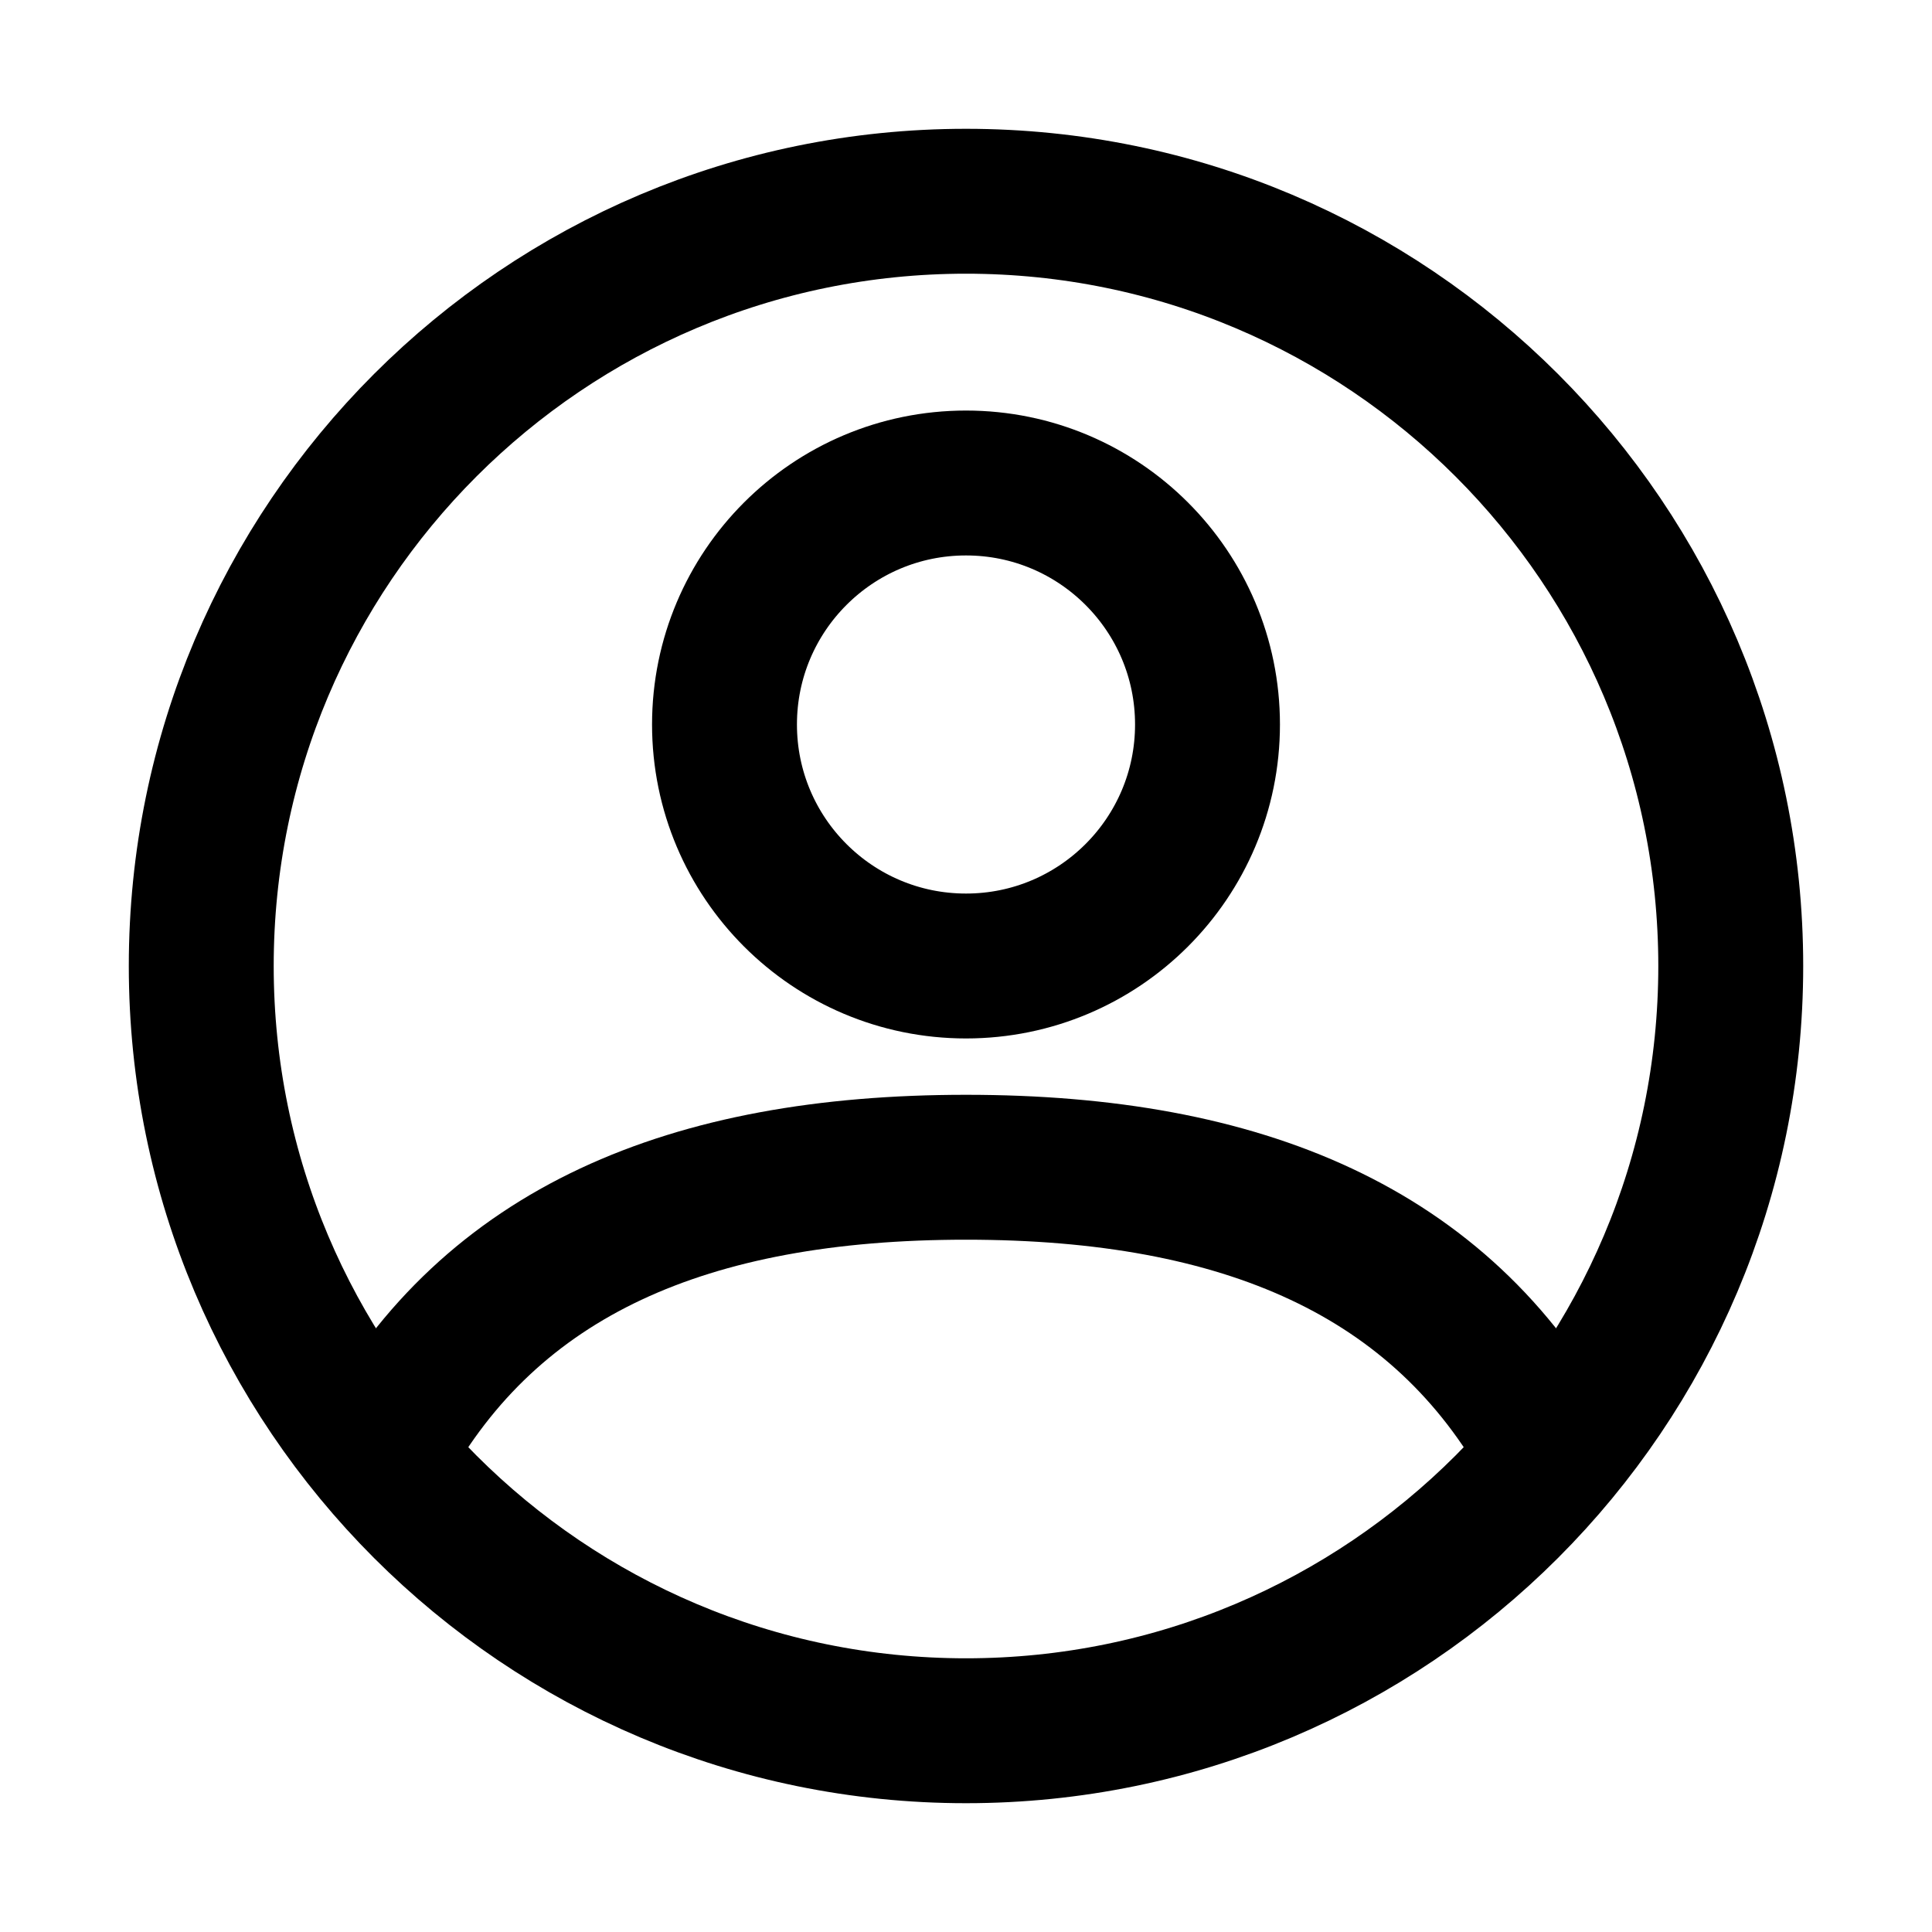
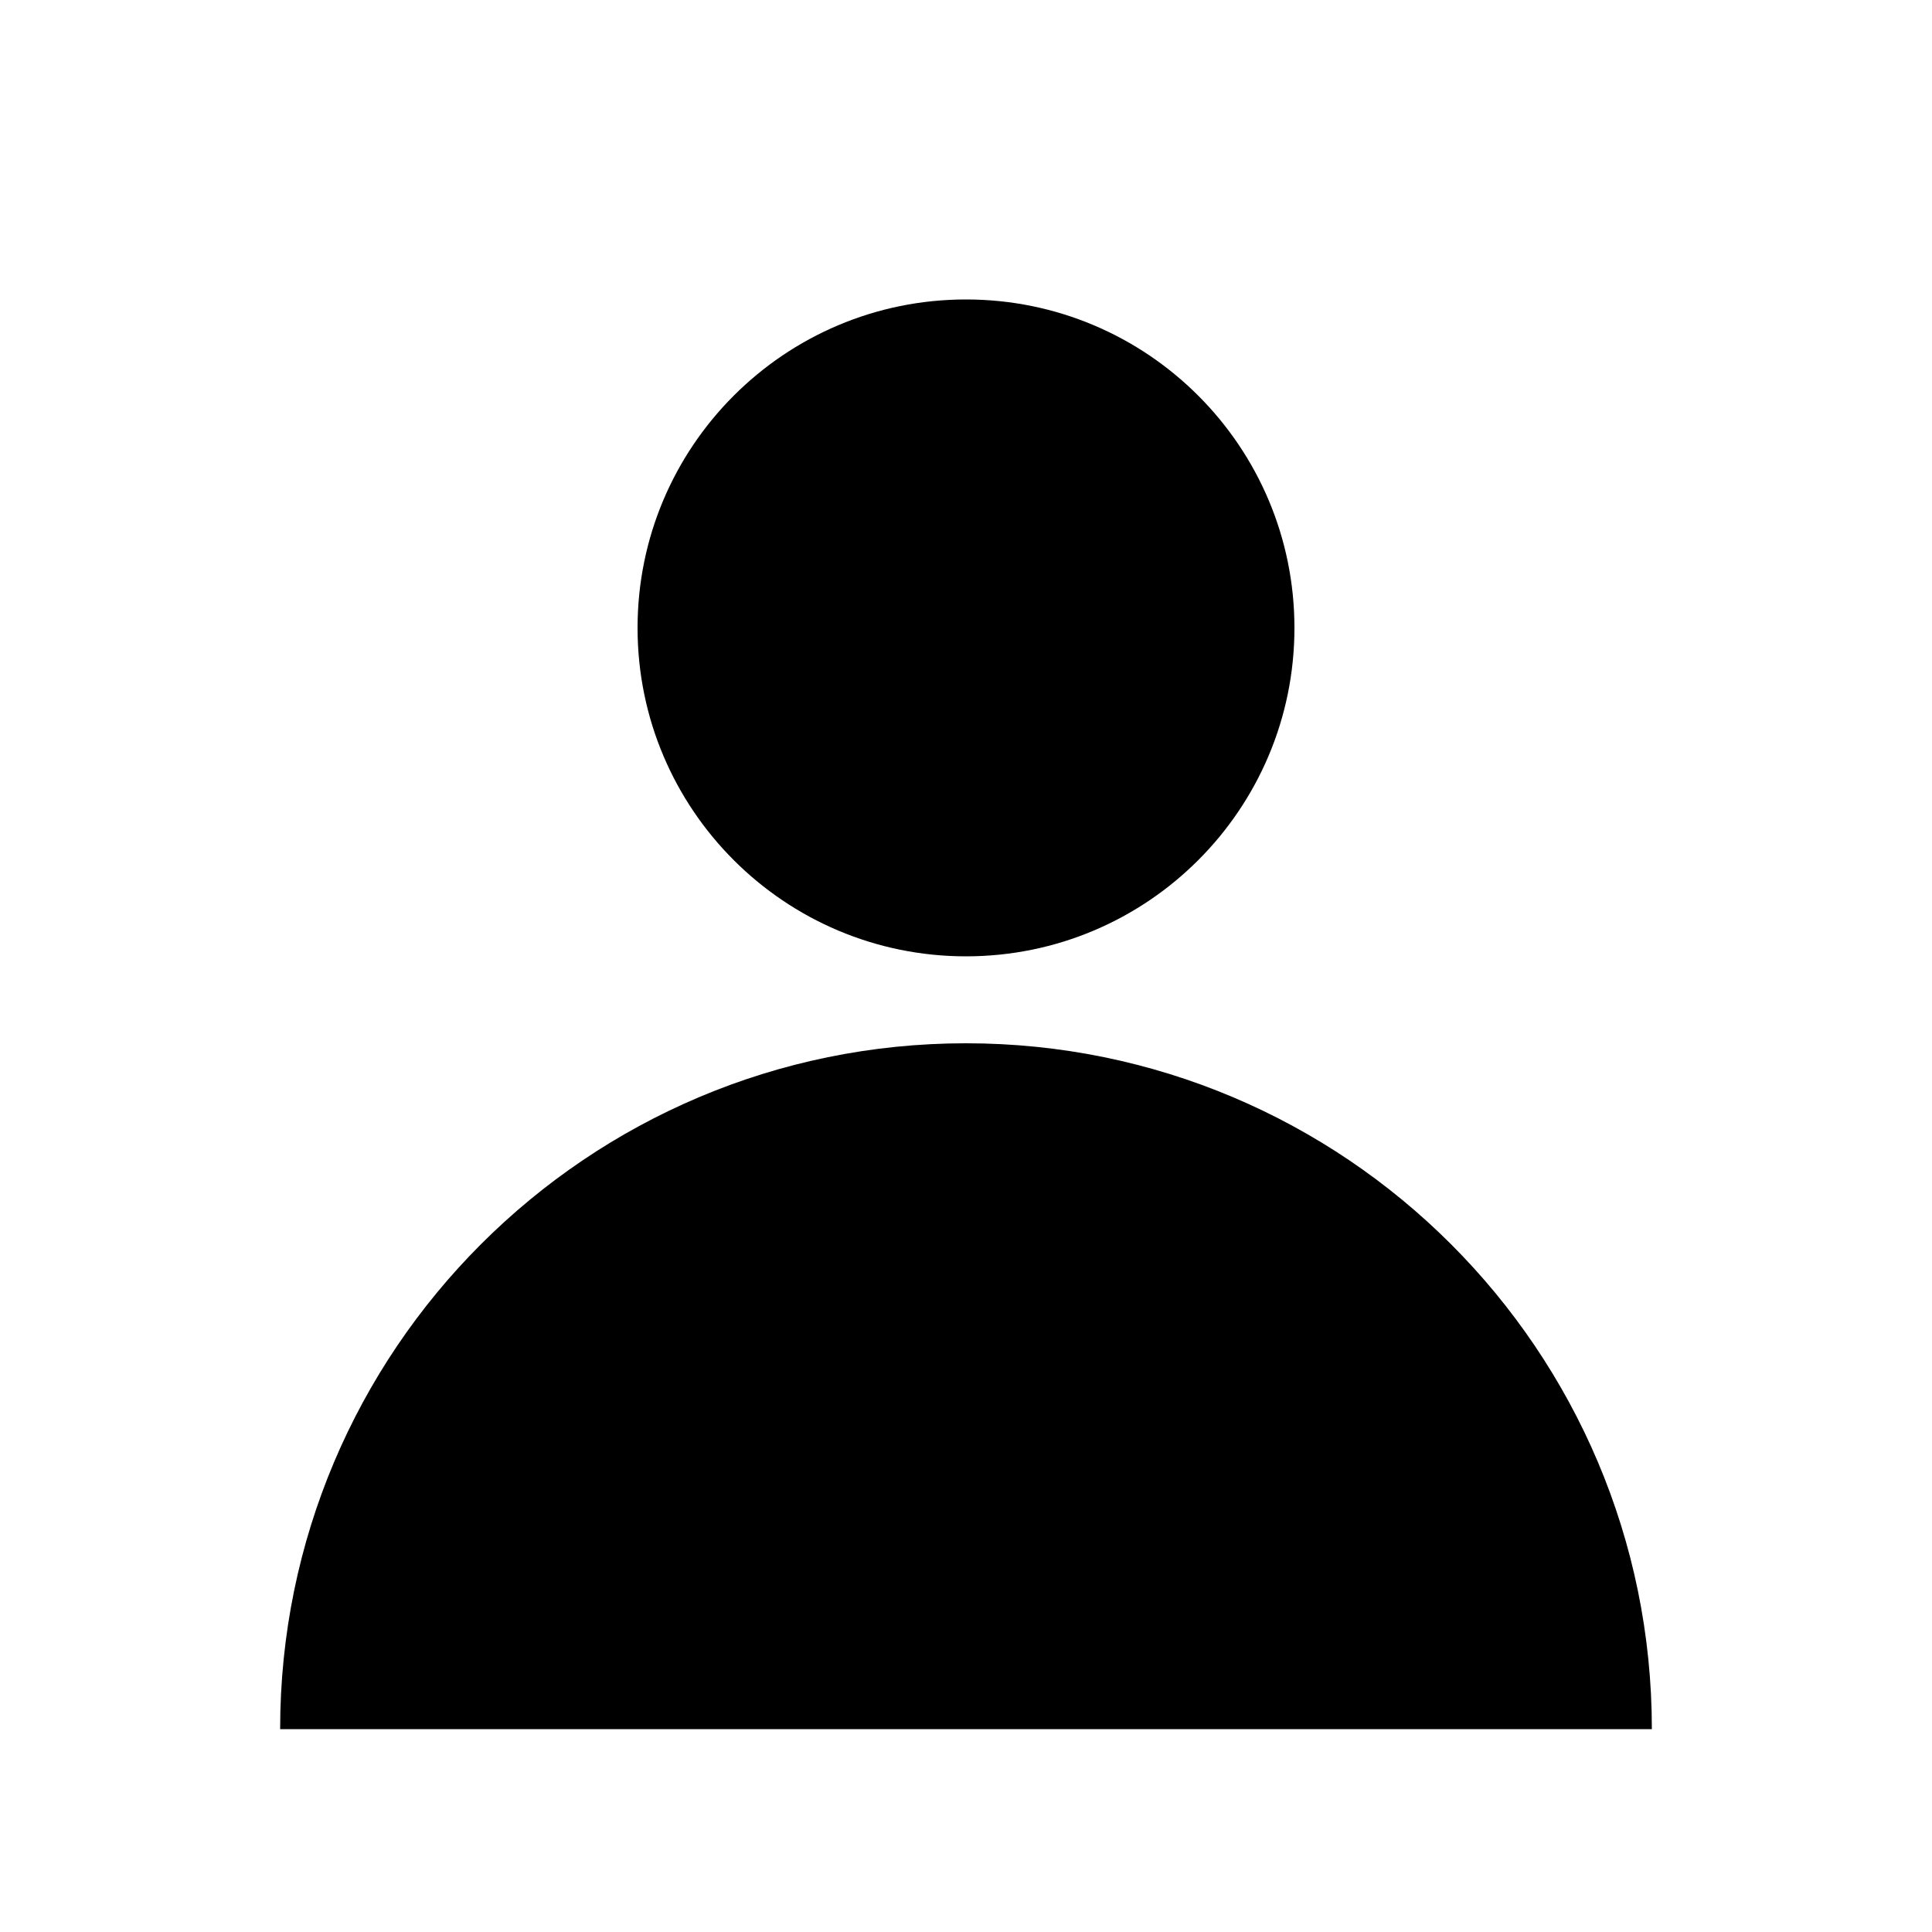
- <svg xmlns="http://www.w3.org/2000/svg" width="24" height="24" viewBox="0 0 24 24" fill="none" stroke="#000" stroke-width="1.8" stroke-linecap="round" stroke-linejoin="round">
-   <circle cx="12" cy="12" r="9.5" />
-   <circle cx="12" cy="9" r="3" />
-   <path d="M4.75 18c1.35-2.45 3.8-3.5 7.25-3.5s5.9 1.05 7.25 3.5" />
+ <svg xmlns="http://www.w3.org/2000/svg" width="24" height="24" viewBox="0 0 24 24" fill="#000" stroke="none">
+   <g transform="translate(12 12) scale(1.2) translate(-12 -12)">
+     <circle cx="12" cy="8.5" r="3.4" />
+     <path d="M4.9 19.9a7.1 7.1 0 0 1 14.2 0Z" />
+   </g>
</svg>
